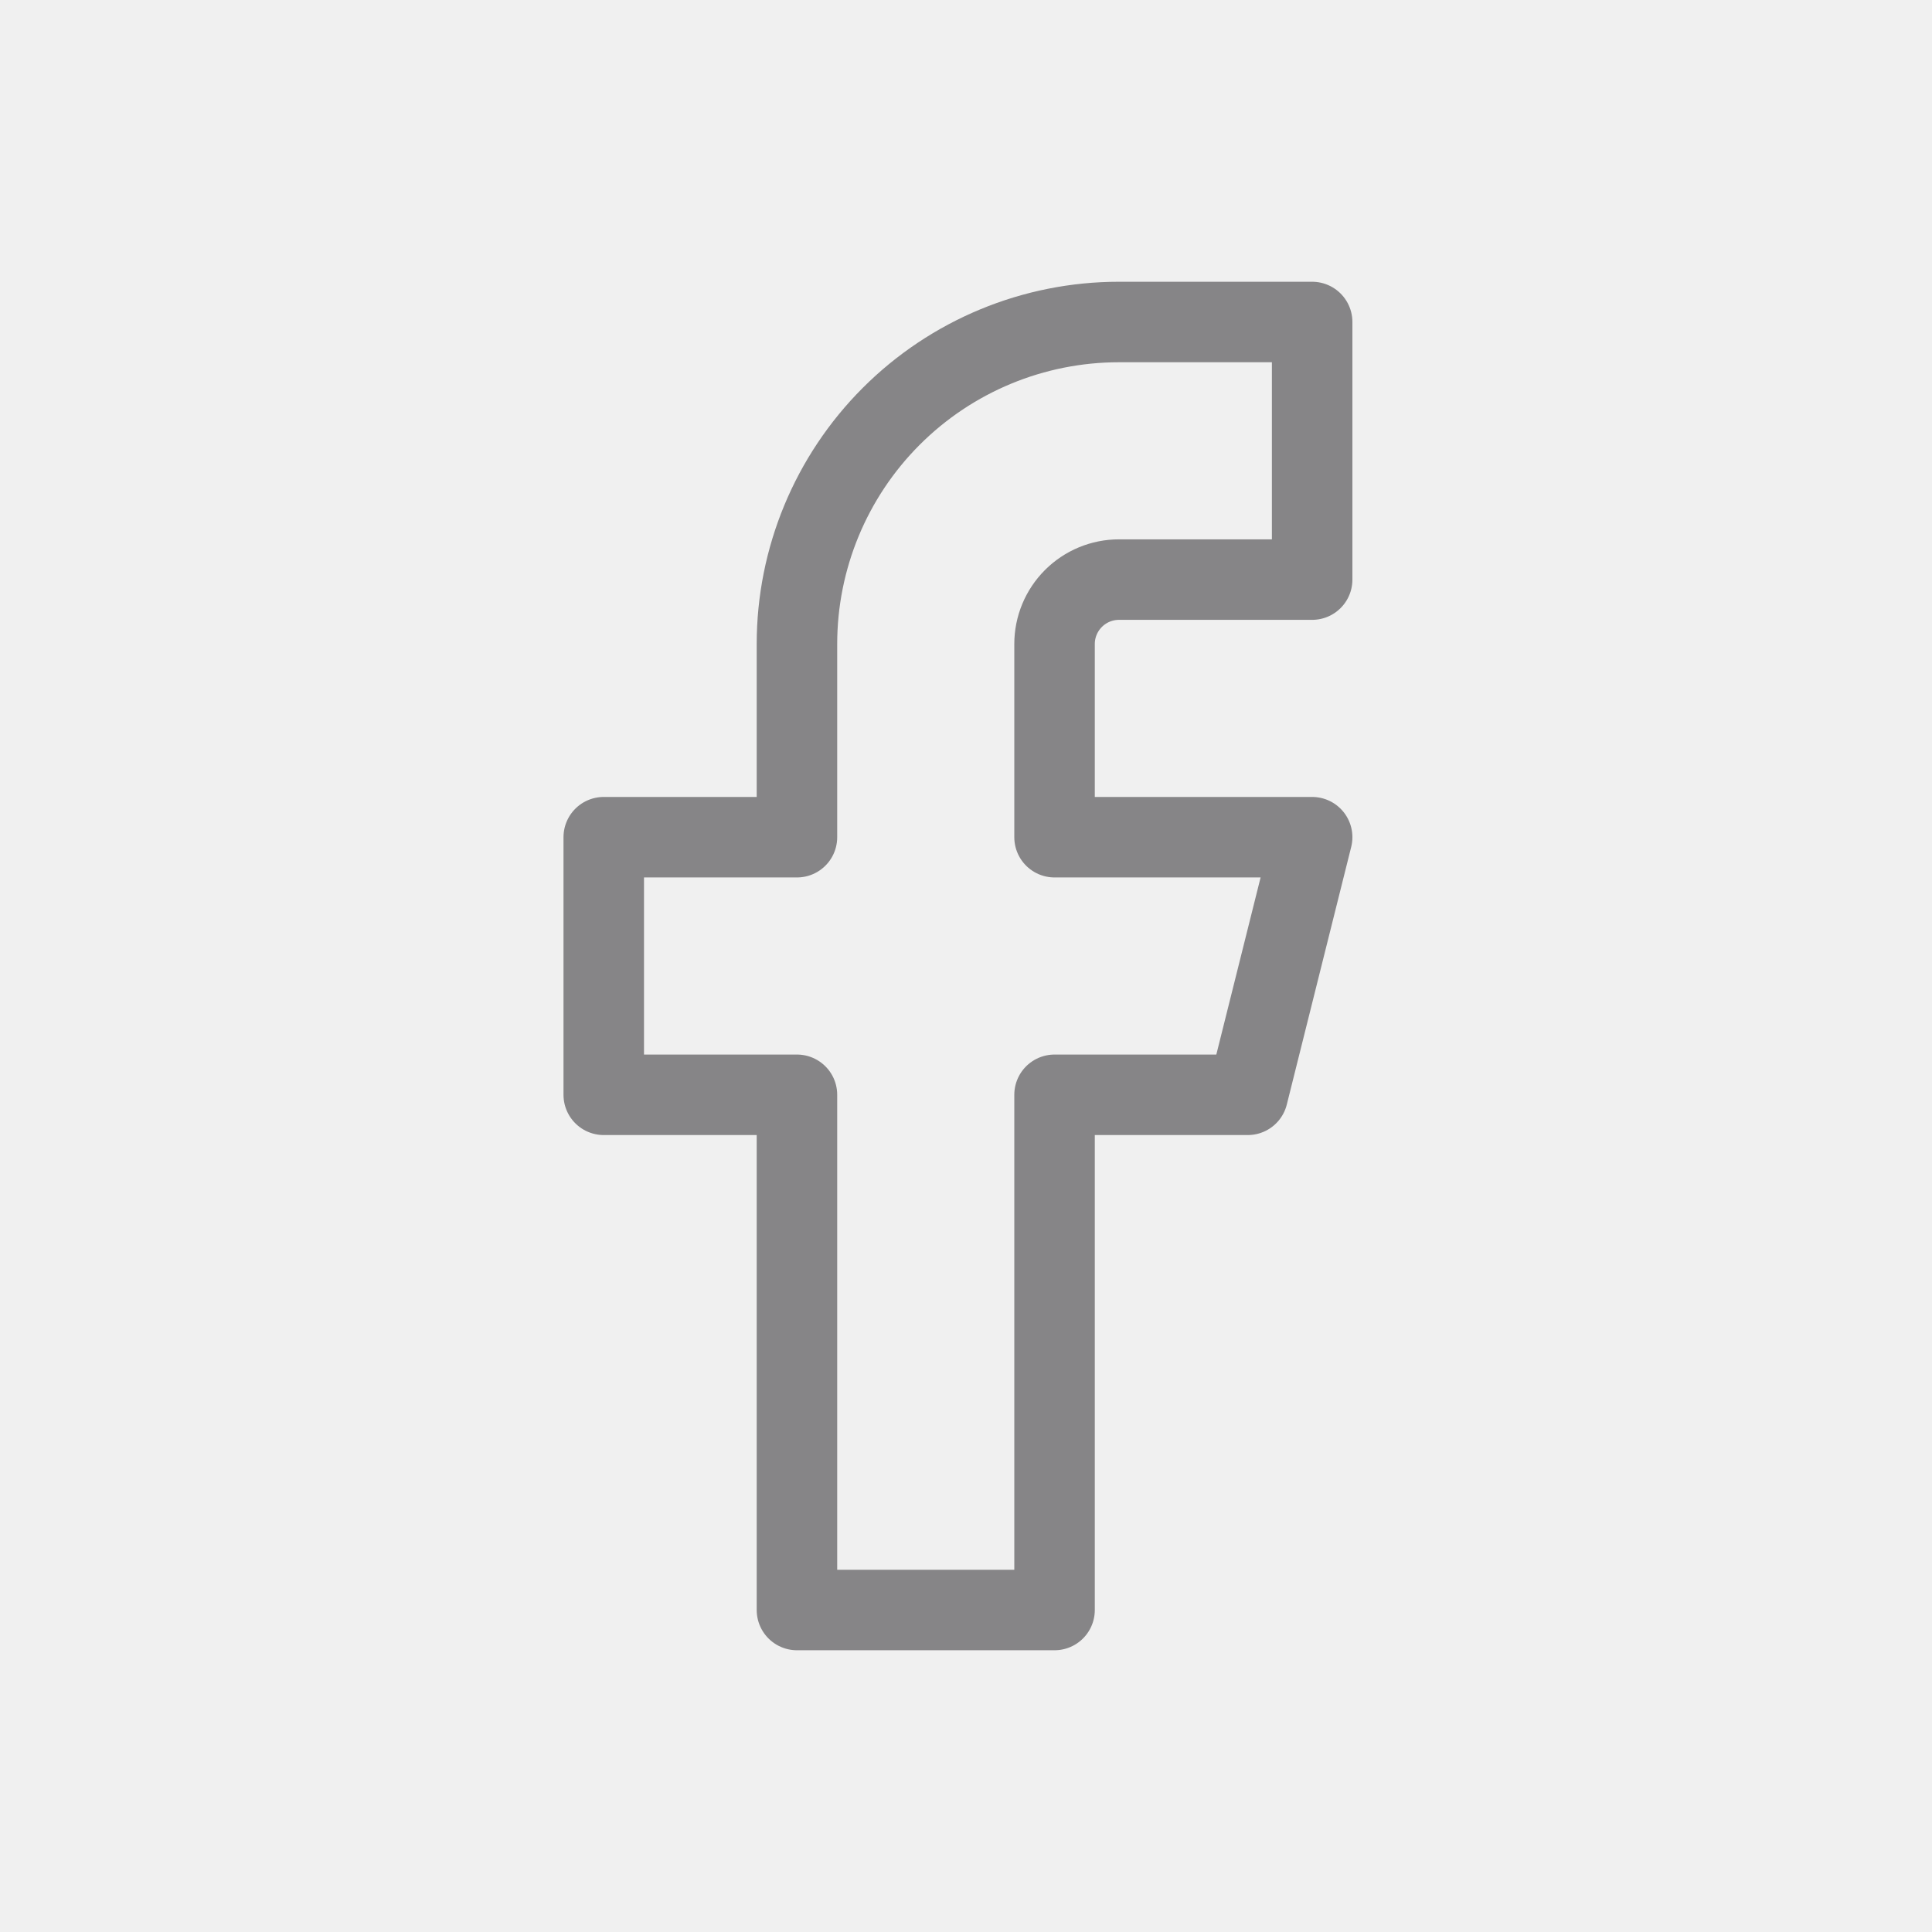
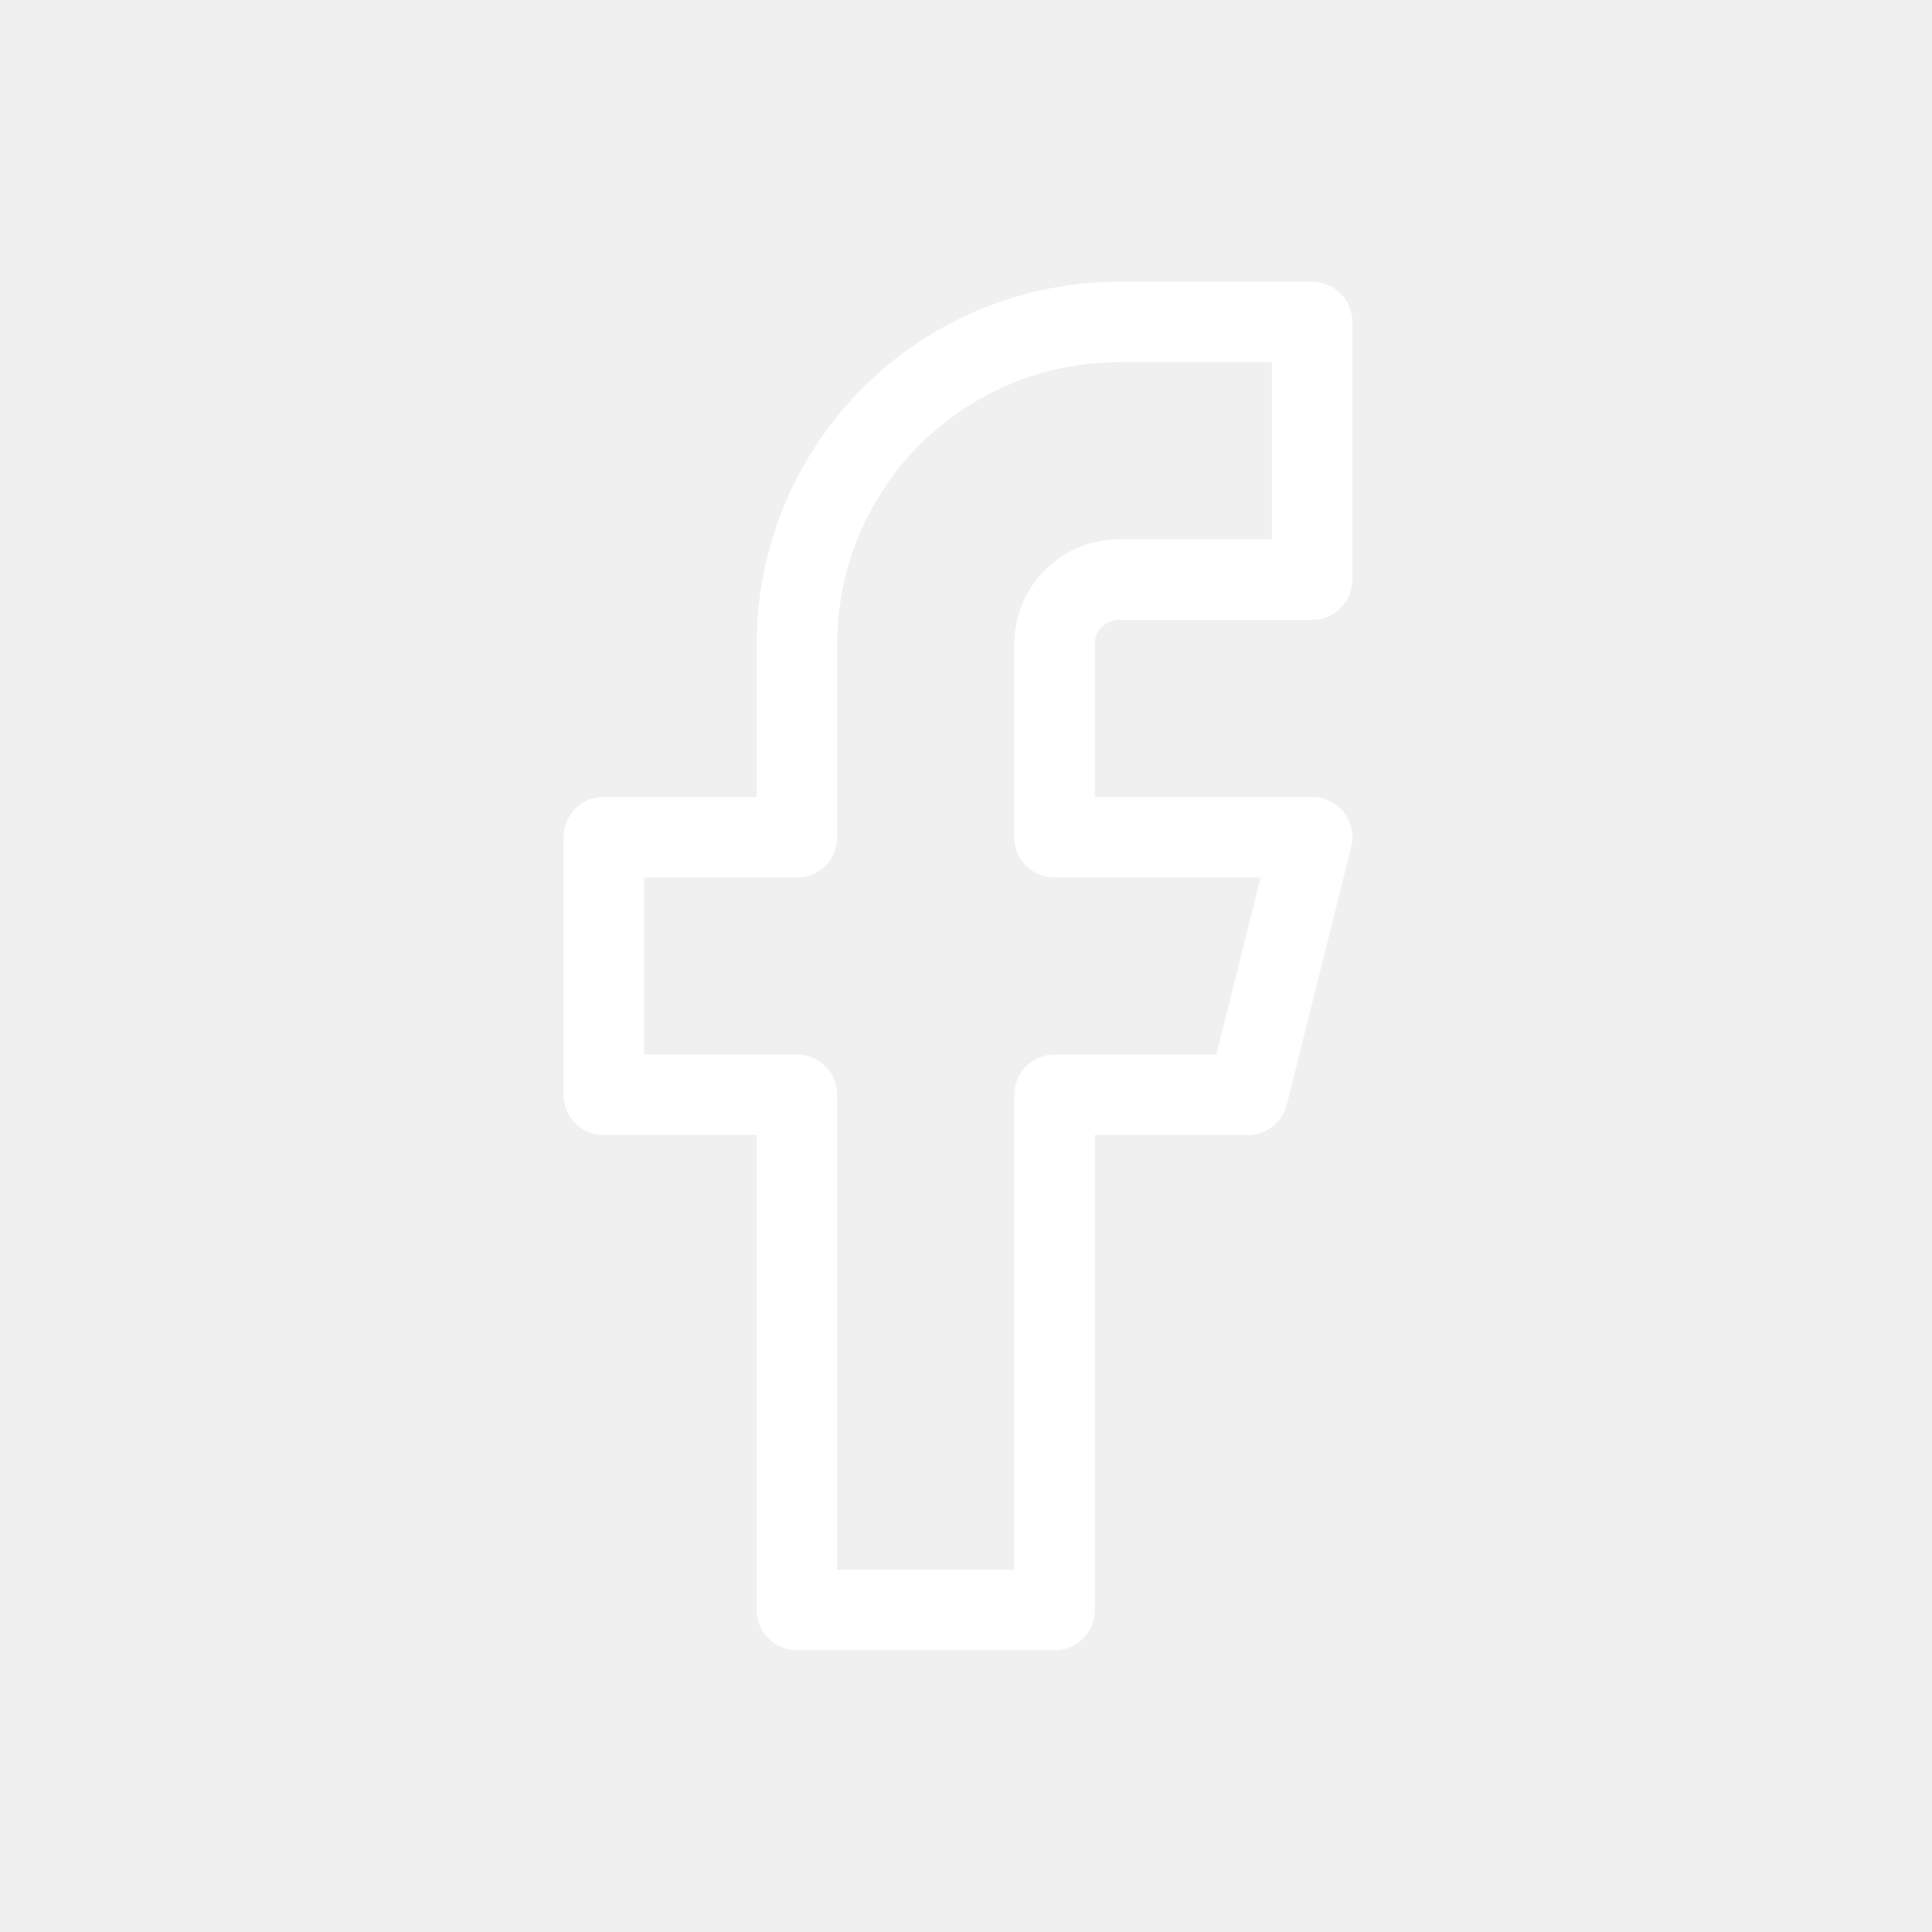
<svg xmlns="http://www.w3.org/2000/svg" width="48" height="48" viewBox="0 0 48 48" fill="none">
-   <path d="M32.6 8H27.8C25.678 8 23.643 8.843 22.143 10.343C20.643 11.843 19.8 13.878 19.8 16V20.8H15V27.2H19.8V40H26.2V27.2H31L32.6 20.8H26.2V16C26.2 15.576 26.369 15.169 26.669 14.869C26.969 14.569 27.376 14.4 27.8 14.4H32.6V8Z" stroke="#868587" stroke-width="2" stroke-linecap="round" stroke-linejoin="round" />
+   <path d="M32.6 8H27.8C25.678 8 23.643 8.843 22.143 10.343C20.643 11.843 19.8 13.878 19.8 16V20.8H15V27.2H19.8V40H26.2V27.2H31L32.6 20.8H26.2V16C26.2 15.576 26.369 15.169 26.669 14.869C26.969 14.569 27.376 14.4 27.8 14.4H32.6V8Z" stroke="#fff" stroke-width="2" stroke-linecap="round" stroke-linejoin="round" />
</svg>
